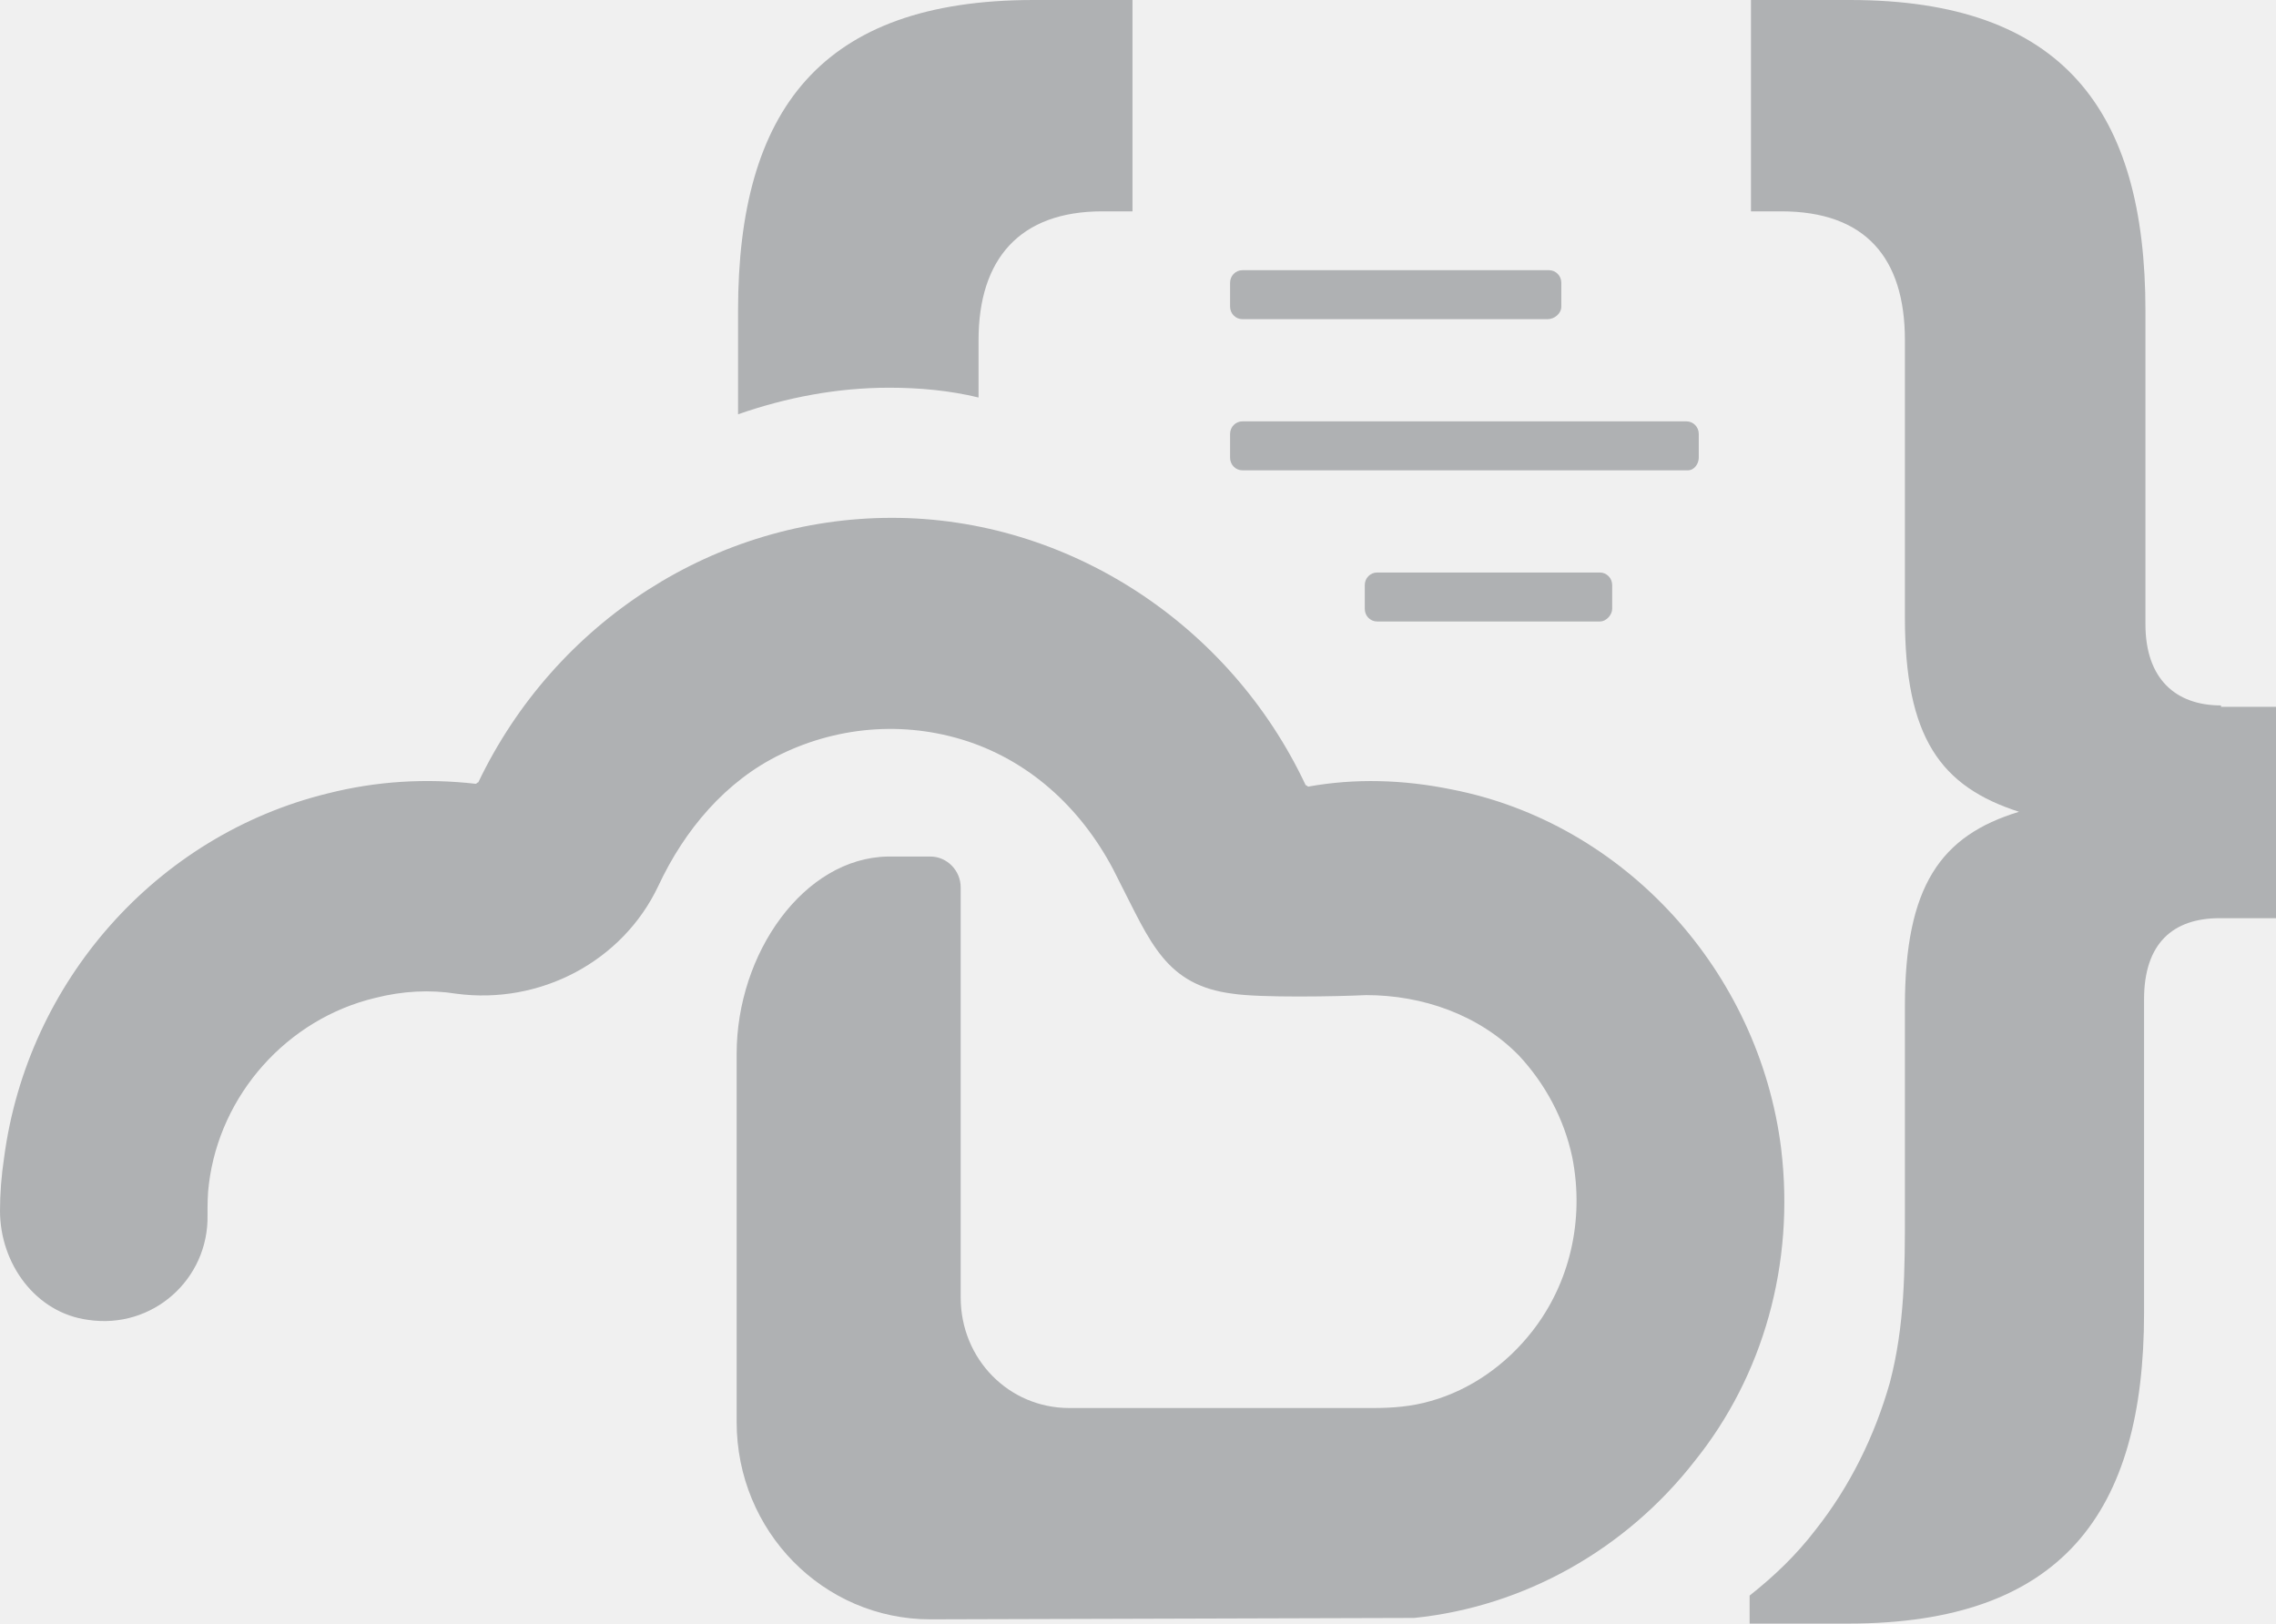
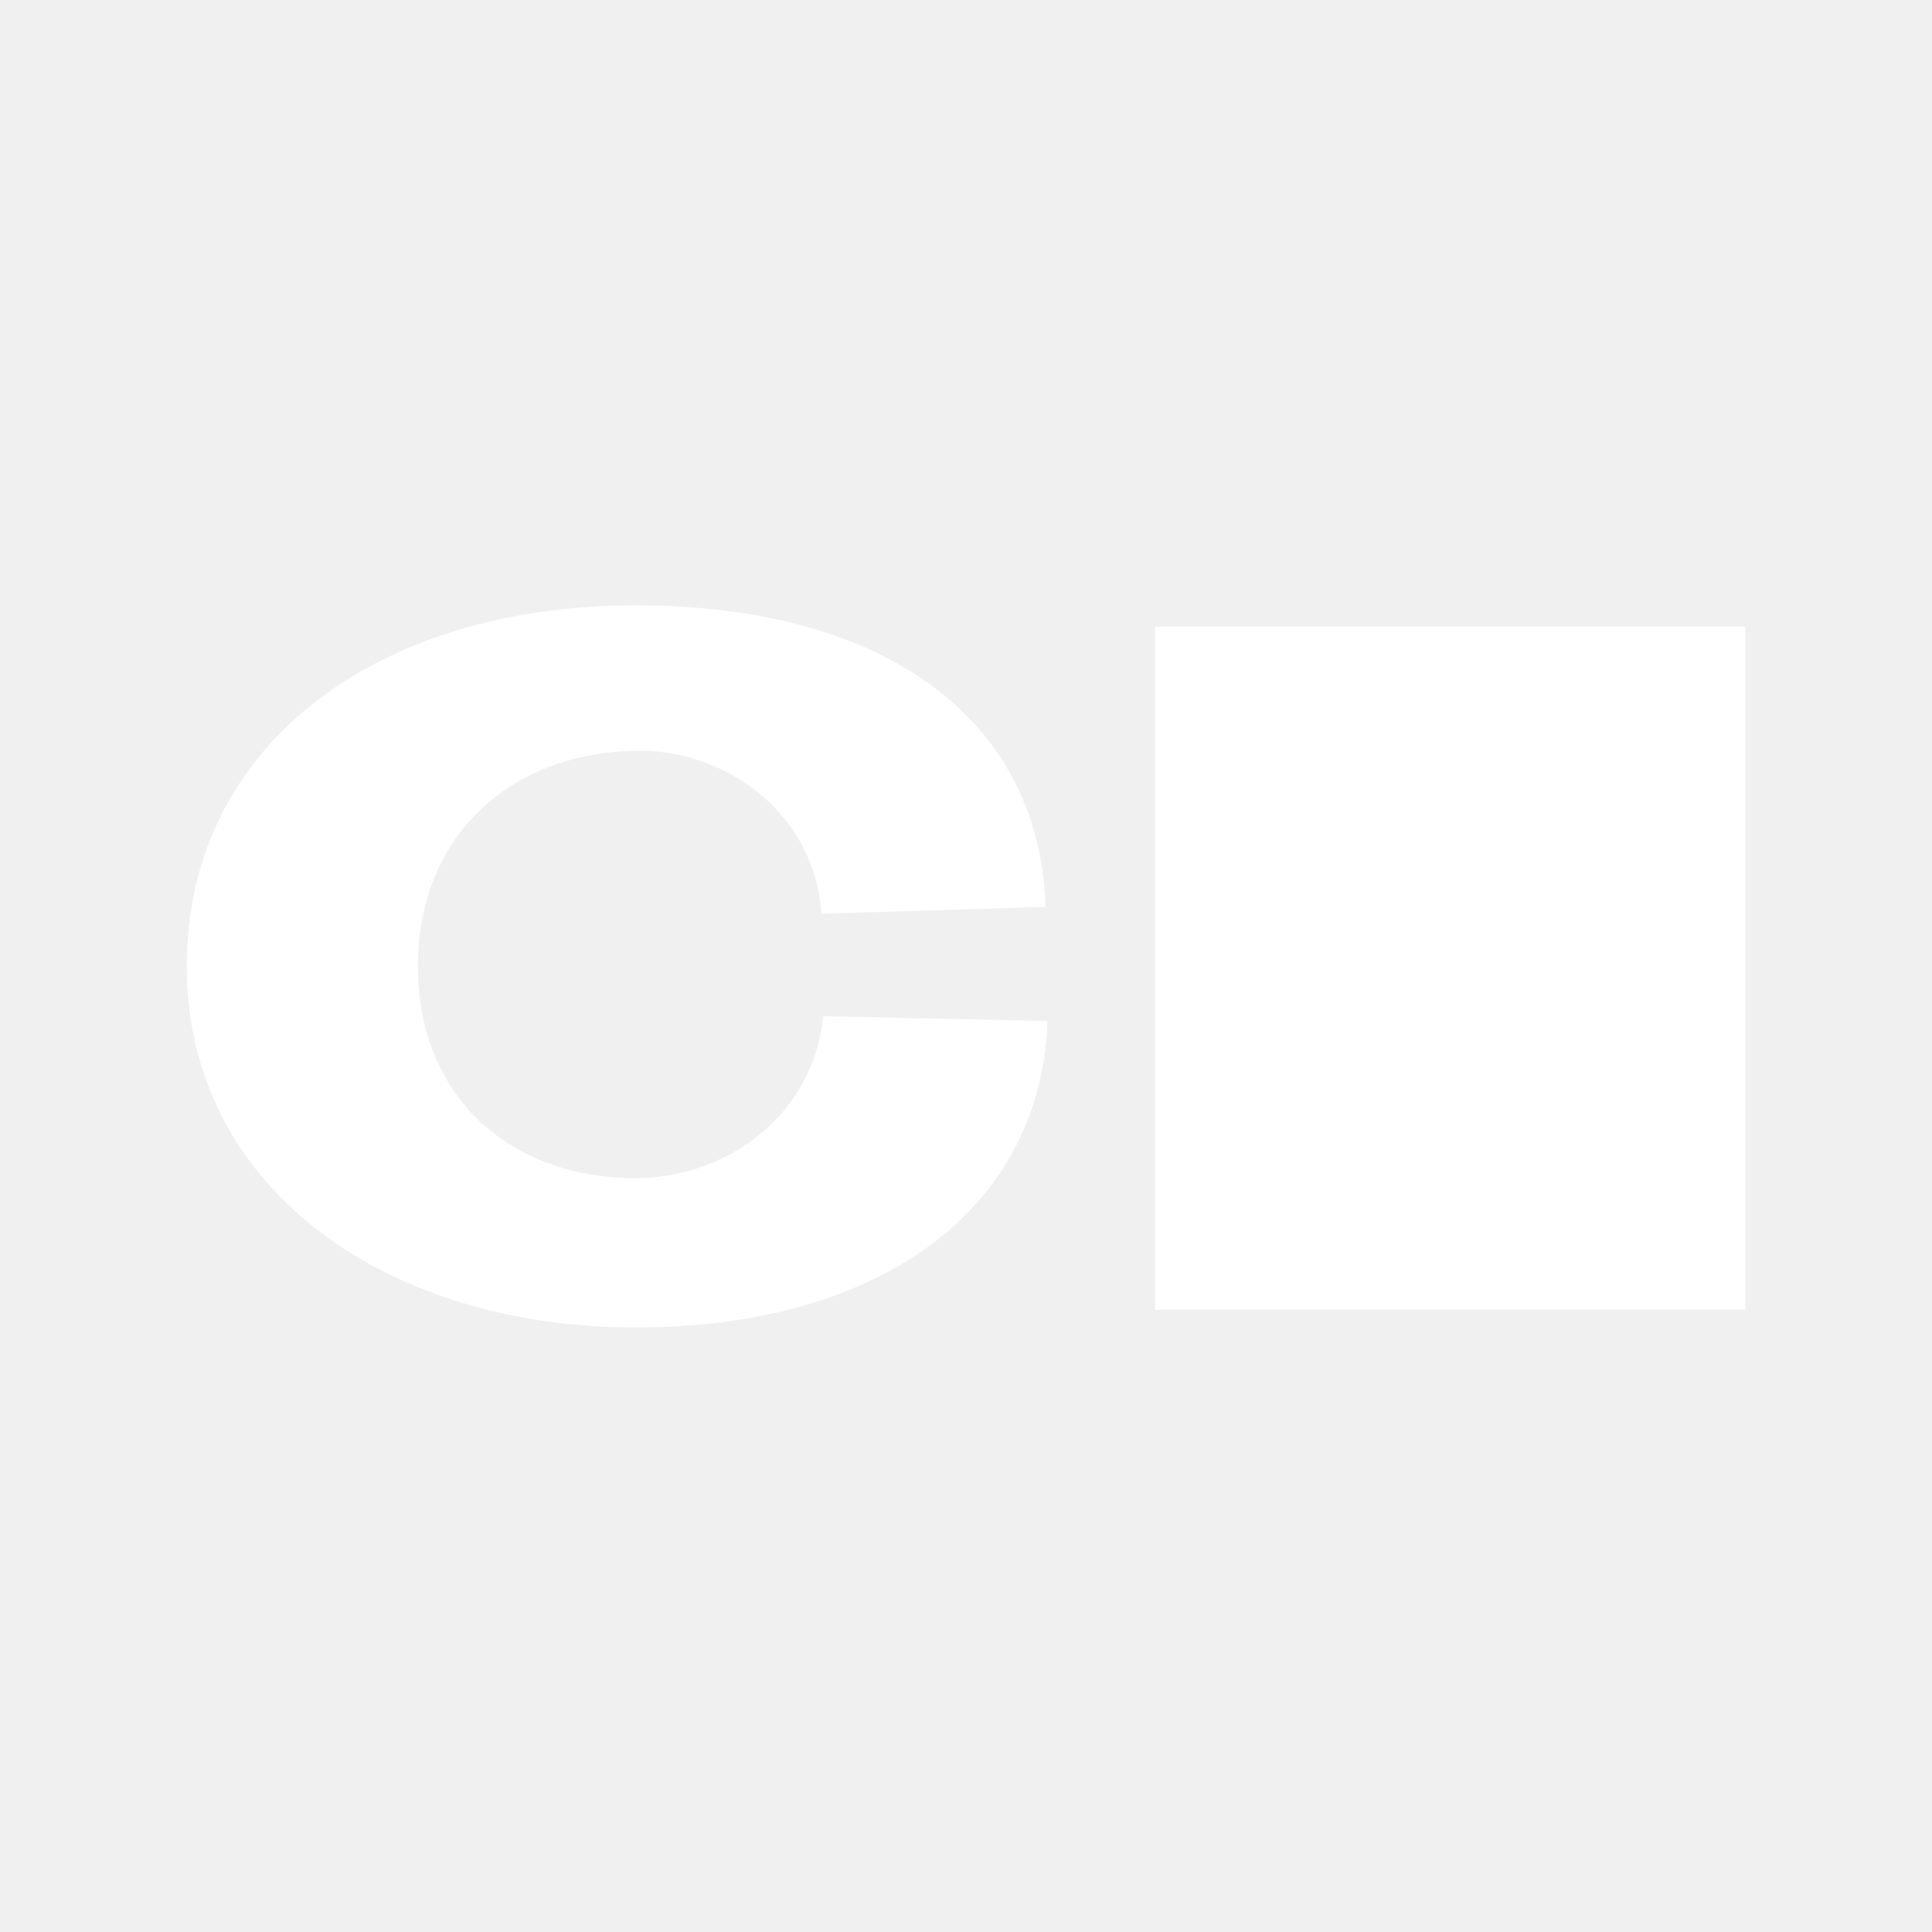
- <svg xmlns="http://www.w3.org/2000/svg" aria-labelledby="title" viewBox="0 0 105 74.91" fill="#000000" opacity="1" version="1.1" id="svg25" width="105" height="74.91">
-   <defs id="defs29" />
-   <path d="m 102.464,32.547 c -2.093,0 -3.487,-1.227 -3.487,-3.745 V 14.336 C 98.977,5.102 95.172,0 85.344,0 H 80.779 v 9.751 h 1.395 c 3.868,0 5.706,2.131 5.706,5.941 v 12.786 c 0,5.554 1.649,7.814 5.263,8.976 -3.614,1.098 -5.263,3.423 -5.263,8.976 0,3.164 0,6.329 0,9.493 0,2.648 0,5.231 -0.697,7.878 -0.698,2.454 -1.839,4.779 -3.424,6.781 -0.888,1.163 -1.902,2.131 -3.043,3.035 v 1.291 h 4.565 c 9.828,0 13.632,-5.102 13.632,-14.336 V 46.108 c 0,-2.583 1.332,-3.745 3.488,-3.745 H 105 v -9.751 h -2.536 z" id="path13" style="fill:#afb1b3;fill-opacity:1" />
-   <path d="M 71.395,14.726 H 57.319 c -0.317,0 -0.571,-0.258 -0.571,-0.581 v -1.098 c 0,-0.323 0.254,-0.581 0.571,-0.581 h 14.139 c 0.317,0 0.571,0.258 0.571,0.581 v 1.098 c 0,0.323 -0.317,0.581 -0.634,0.581 z" id="path15" style="fill:#afb1b3;fill-opacity:1" />
-   <path d="M 73.804,28.674 H 63.533 c -0.317,0 -0.571,-0.258 -0.571,-0.581 v -1.098 c 0,-0.323 0.254,-0.581 0.571,-0.581 h 10.272 c 0.317,0 0.571,0.259 0.571,0.581 v 1.098 c 0,0.258 -0.254,0.581 -0.571,0.581 z" id="path17" style="fill:#afb1b3;fill-opacity:1" />
-   <path d="M 77.862,21.7 H 57.319 c -0.317,0 -0.571,-0.258 -0.571,-0.581 v -1.098 c 0,-0.323 0.254,-0.581 0.571,-0.581 h 20.48 c 0.317,0 0.571,0.258 0.571,0.581 v 1.098 c 0,0.258 -0.19,0.581 -0.507,0.581 z" id="path19" style="fill:#afb1b3;fill-opacity:1" />
-   <path d="m 41.023,17.888 c 1.395,0 2.79,0.129 4.121,0.452 v -2.648 c 0,-3.745 1.902,-5.941 5.707,-5.941 h 1.395 V 0 H 47.681 C 37.853,0 34.049,5.102 34.049,14.336 v 4.779 c 2.219,-0.775 4.565,-1.227 6.975,-1.227 z" id="path21" style="fill:#afb1b3;fill-opacity:1" />
-   <path d="M 82.174,53.017 C 81.159,44.815 74.946,37.97 66.956,36.42 64.737,35.968 62.518,35.904 60.362,36.291 c -0.063,0 -0.063,-0.065 -0.127,-0.065 -3.487,-7.426 -10.969,-12.334 -19.085,-12.334 -8.116,0 -15.534,4.779 -19.085,12.205 -0.063,0 -0.063,0.065 -0.127,0.065 -2.283,-0.258 -4.565,-0.129 -6.848,0.452 C 7.228,38.551 1.268,45.267 0.19,53.404 0.063,54.244 0,55.083 0,55.858 c 0,2.454 1.649,4.714 4.058,5.037 2.98,0.452 5.58,-1.873 5.516,-4.843 0,-0.452 0,-0.969 0.063,-1.421 0.507,-4.133 3.614,-7.62 7.672,-8.589 1.268,-0.323 2.536,-0.387 3.741,-0.194 3.868,0.517 7.672,-1.486 9.321,-4.973 1.205,-2.583 3.107,-4.843 5.643,-6.07 2.79,-1.356 5.96,-1.55 8.877,-0.516 3.043,1.098 5.326,3.422 6.721,6.328 1.458,2.842 2.156,4.843 5.263,5.231 1.268,0.194 4.819,0.129 6.15,0.064 2.6,0 5.199,0.904 7.038,2.777 1.205,1.291 2.092,2.906 2.473,4.714 0.571,2.906 -0.127,5.812 -1.839,8.008 -1.205,1.55 -2.853,2.712 -4.692,3.229 -0.888,0.258 -1.775,0.323 -2.663,0.323 -0.507,0 -1.204,0 -2.029,0 -2.536,0 -7.926,0 -11.984,0 -2.79,0 -5.009,-2.26 -5.009,-5.102 v -9.557 -9.364 c 0,-0.775 -0.634,-1.421 -1.395,-1.421 h -1.966 c -3.868,0.064 -6.975,4.456 -6.975,9.105 0,4.65 0,16.984 0,16.984 0,5.037 3.994,9.105 8.94,9.105 0,0 22.002,-0.065 22.319,-0.065 5.072,-0.517 9.764,-3.164 12.935,-7.233 3.17,-3.939 4.629,-9.106 3.995,-14.401 z" id="path23" style="fill:#afb1b3;fill-opacity:1" />
+ <svg xmlns="http://www.w3.org/2000/svg" width="300" height="300" viewBox="0 0 300 300" fill="none">
+   <path d="M98.649 94C138.973 94 161.579 112.94 162.343 140.819L127.518 141.88C126.601 126.425 112.778 116.273 98.649 116.576C79.251 116.955 64.894 129.759 64.894 150.062C64.895 170.366 79.252 182.942 98.649 182.942C112.778 182.942 126.296 173.245 127.823 157.79L162.648 158.548C161.732 186.882 137.751 206.125 98.649 206.125C59.548 206.125 29 184.154 29 150.062C29 115.819 58.326 94 98.649 94ZM270.996 97.312V203.377H179.352V97.312H270.996Z" fill="white" />
</svg>
